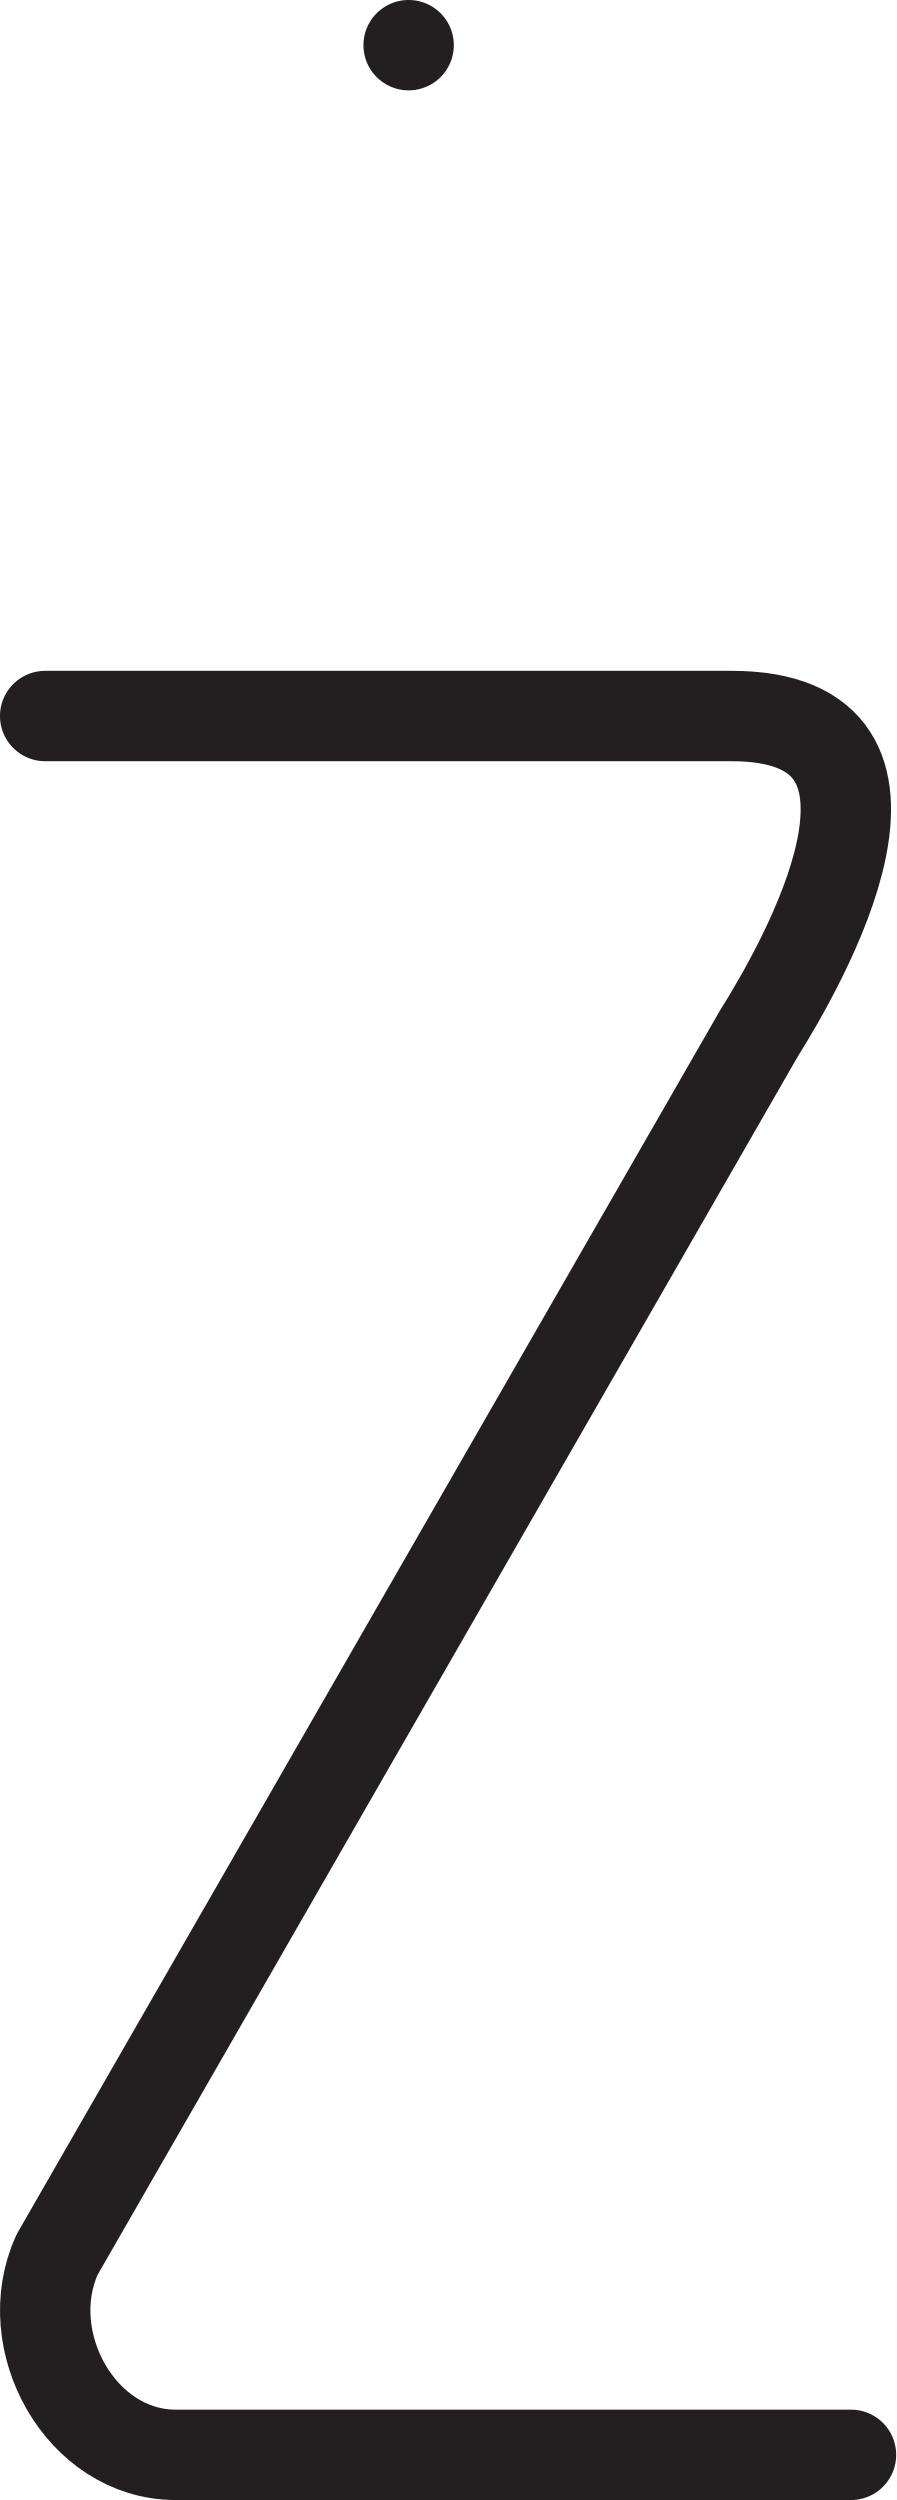
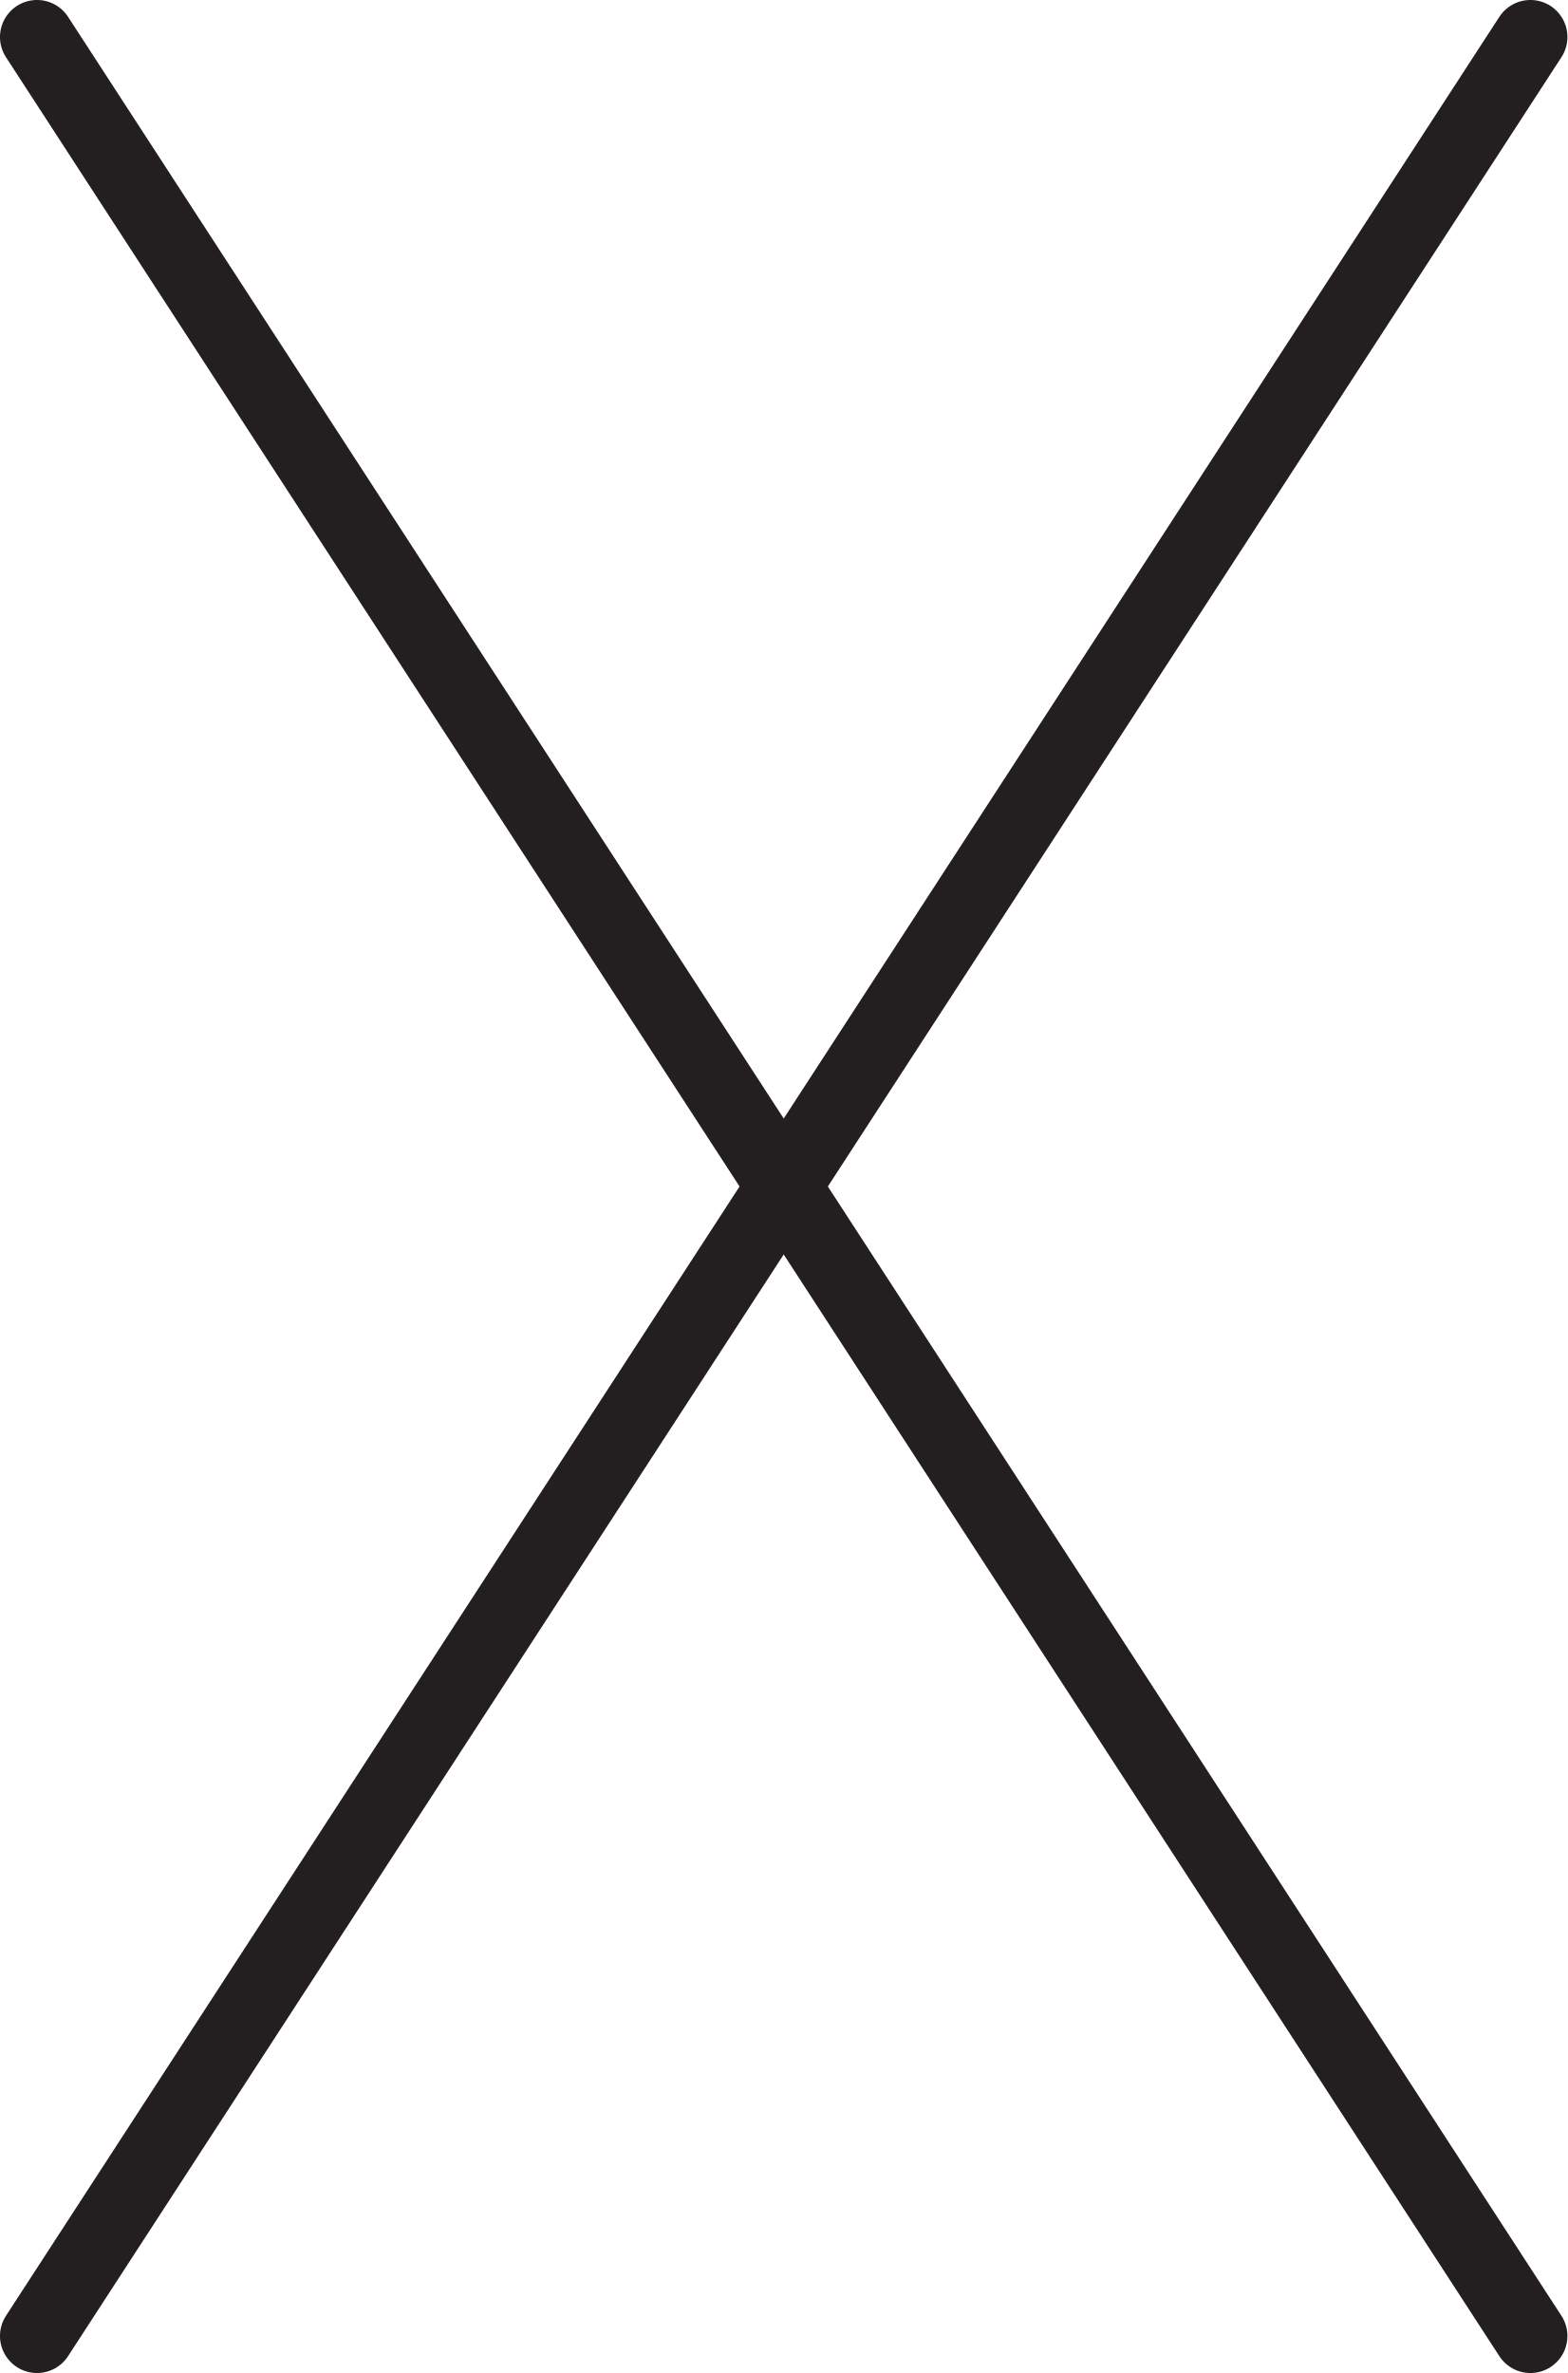
- <svg xmlns="http://www.w3.org/2000/svg" id="Layer_2" data-name="Layer 2" viewBox="0 0 168.65 470.48">
+ <svg xmlns="http://www.w3.org/2000/svg" viewBox="0 0 360 545">
  <defs>
    <style>
      .cls-1 {
        fill: none;
        stroke: #231f20;
        stroke-linecap: round;
        stroke-linejoin: round;
        stroke-width: 17.01px;
      }
    </style>
  </defs>
  <g id="Layer_1-2" data-name="Layer 1">
-     <path class="cls-1" d="M76.9,8.5h0" />
-     <path class="cls-1" d="M8.5,134.75h129.18c40.34,0,13.01,47.18,5.1,59.81L10.74,424.31c-7.39,16.23,4.48,37.67,22.31,37.67h127.1" />
+     <path class="cls-1" d="M8.5,8.5L351.5,536.5" />
+     <path class="cls-1" d="M351.5,8.5L8.5,536.5" />
  </g>
</svg>
